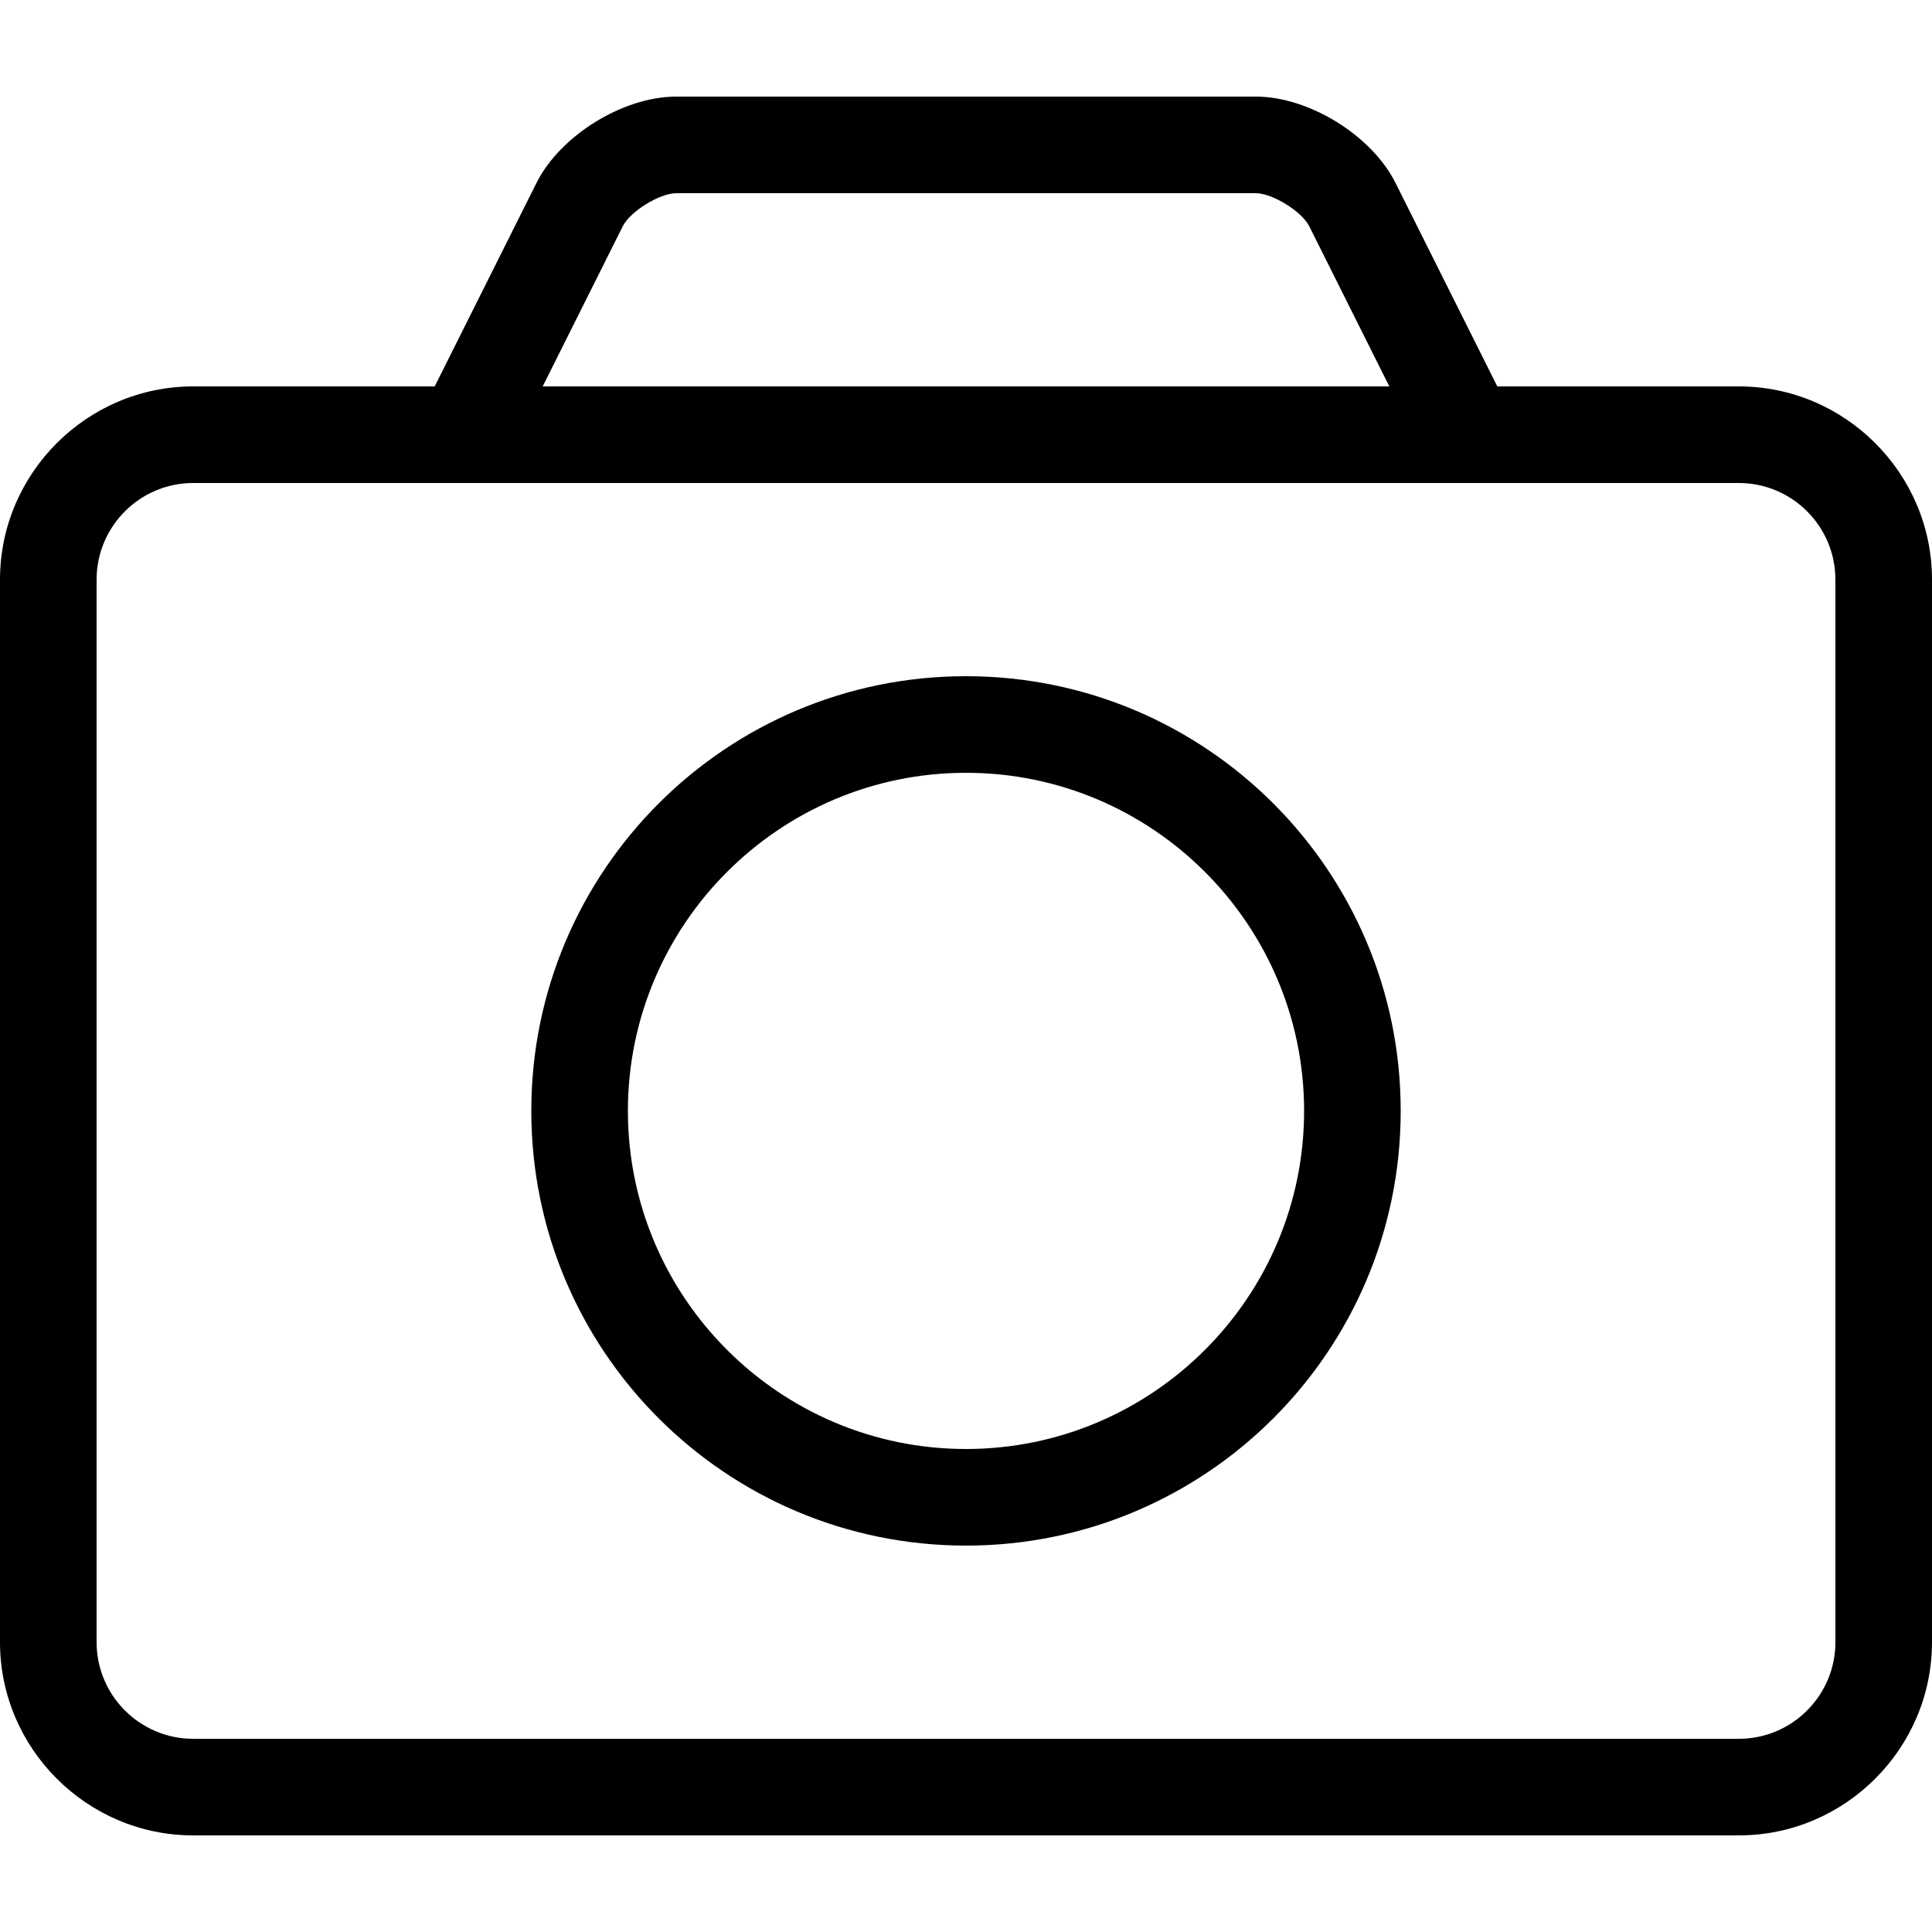
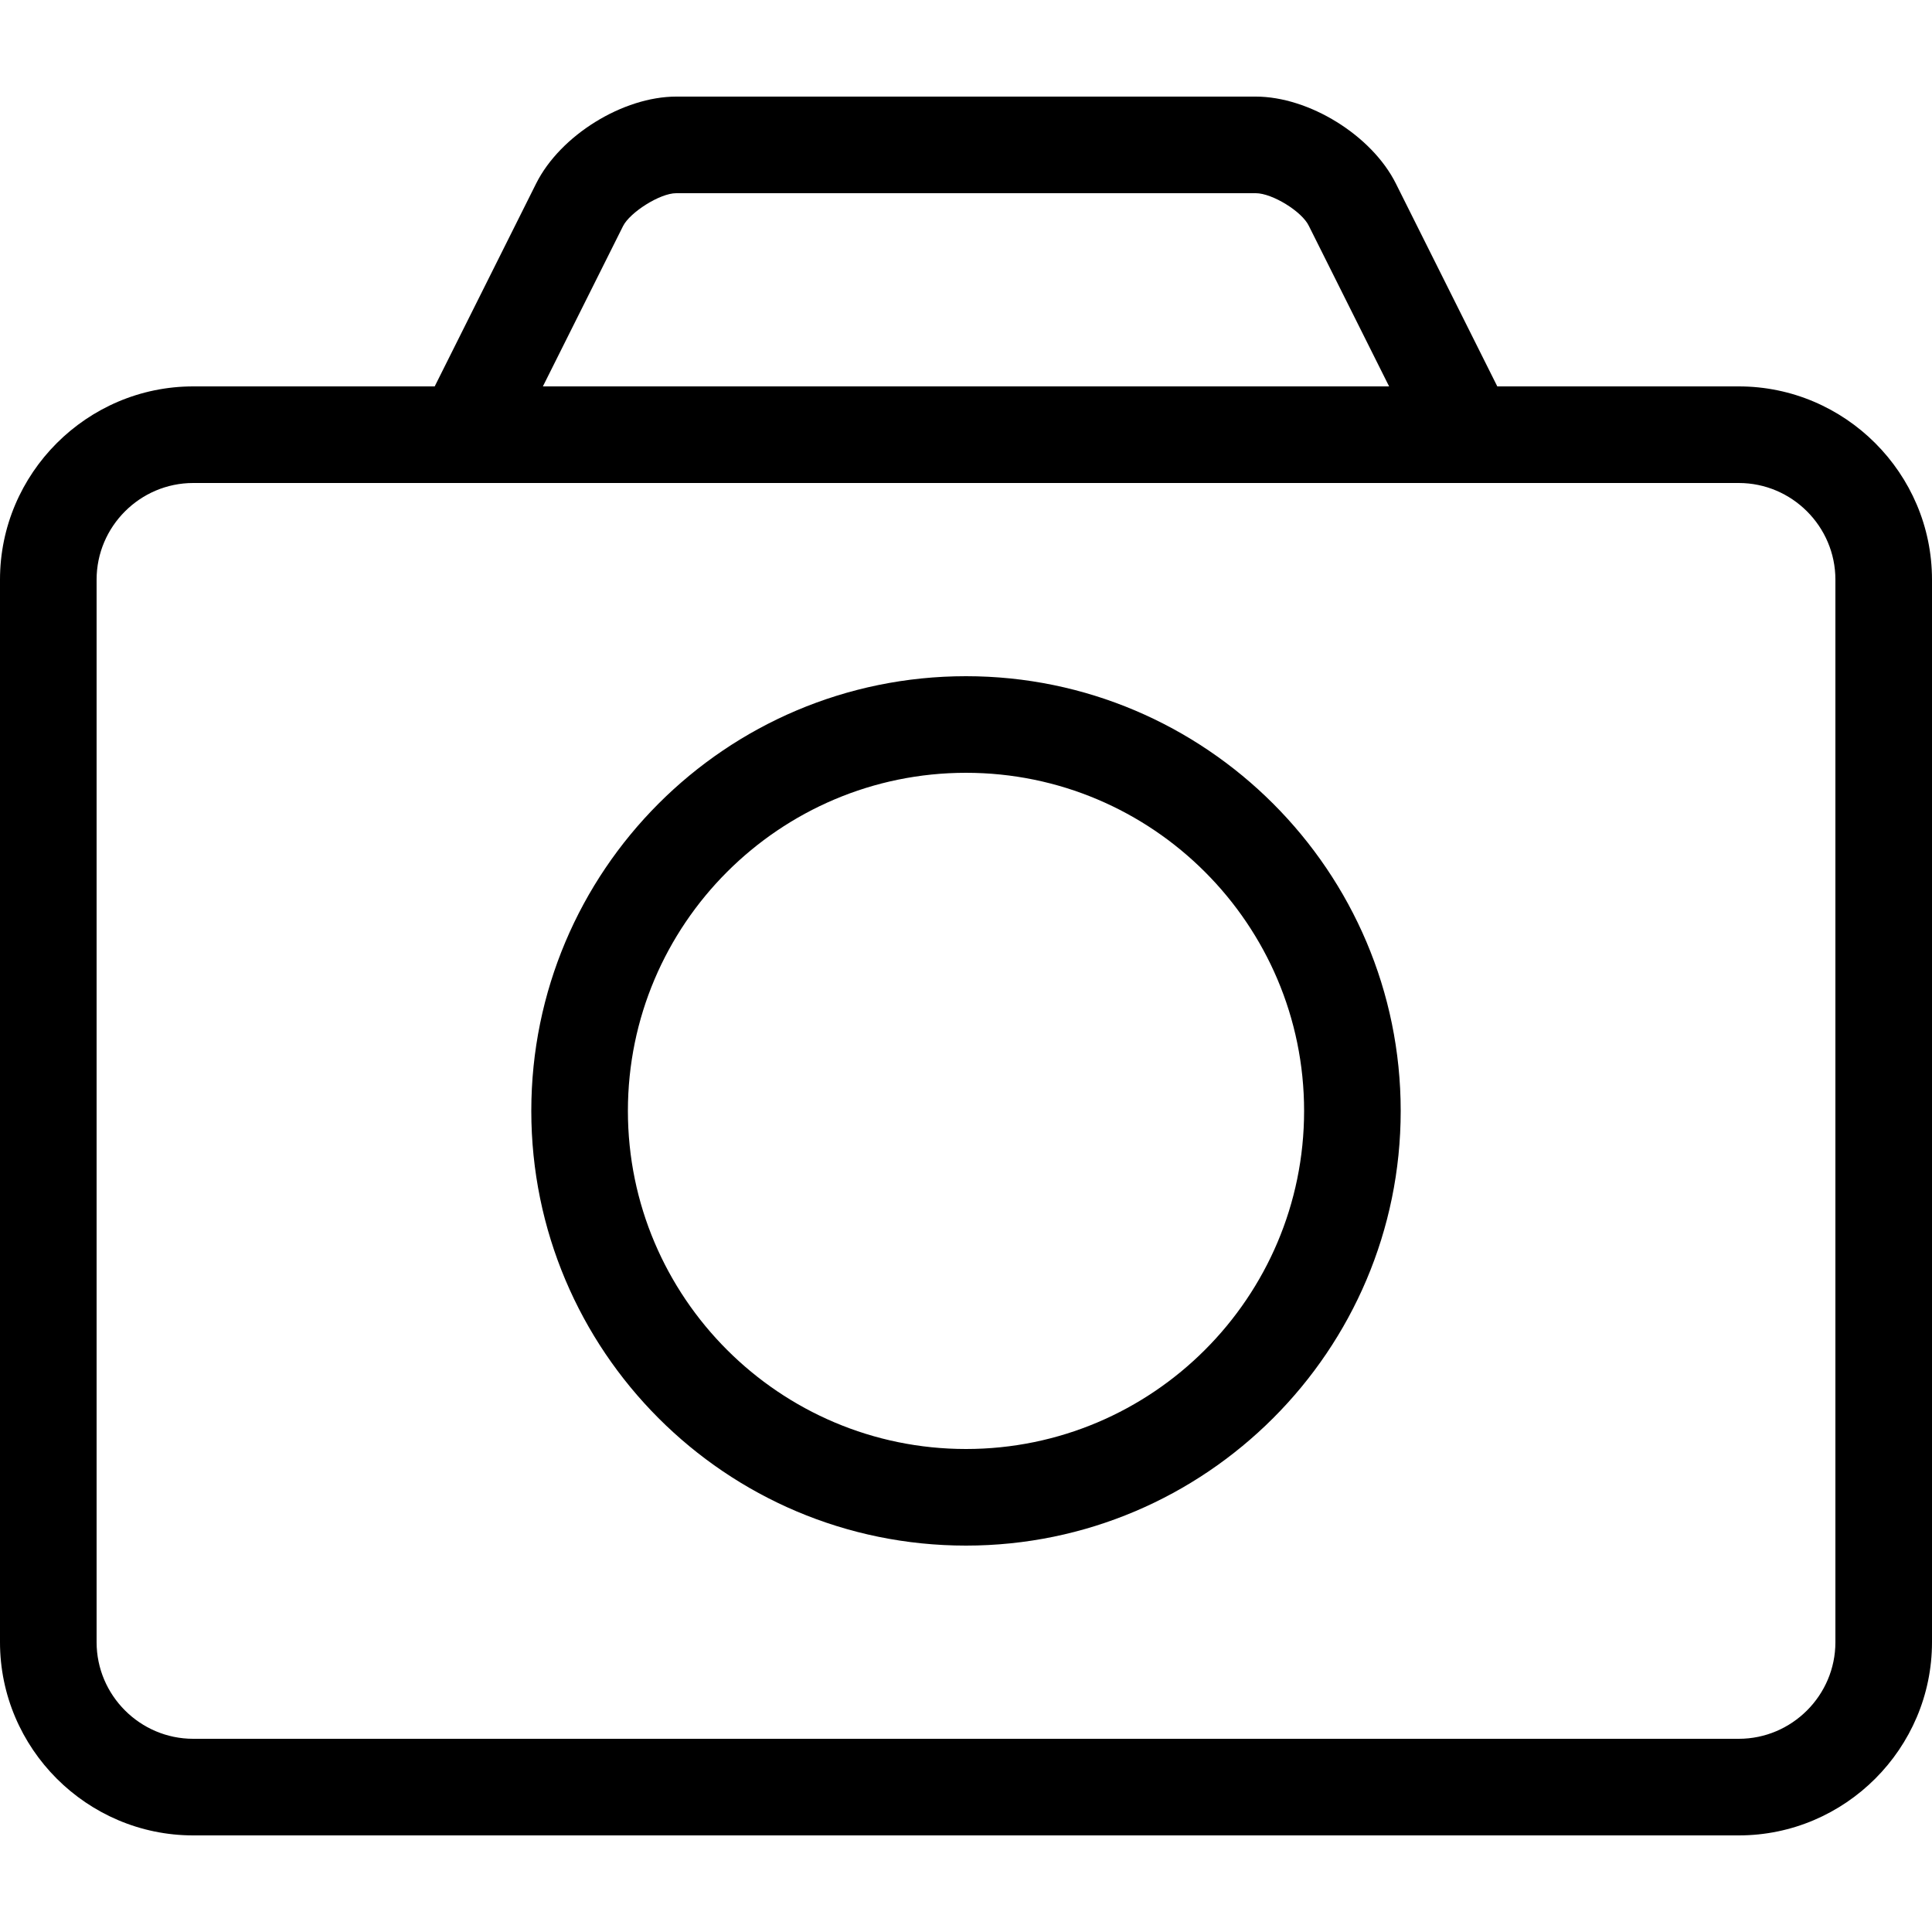
<svg xmlns="http://www.w3.org/2000/svg" width="20" height="20" viewBox="0 0 20 20">
-   <path d="M10 15c-1.93 0-3.5-1.57-3.5-3.5S8.07 8 10 8s3.5 1.57 3.5 3.5S11.93 15 10 15zm0-8a4.5 4.5 0 1 0 0 9 4.5 4.5 0 0 0 0-9zm9 10c0 .552-.449 1-1 1H2c-.551 0-1-.448-1-1V6c0-.552.449-1 1-1h16c.551 0 1 .448 1 1v11zM6.447 2.342C6.524 2.188 6.829 2 7 2h6c.171 0 .476.188.553.342L14.382 4H5.618l.829-1.658zM18 4h-2.5l-1.053-2.105C14.201 1.402 13.55 1 13 1H7c-.55 0-1.201.402-1.447.895L4.5 4H2C.9 4 0 4.9 0 6v11c0 1.1.9 2 2 2h16c1.1 0 2-.9 2-2V6c0-1.1-.9-2-2-2z" fill="#000" fill-rule="evenodd" />
+   <path d="M10 15c-1.93 0-3.5-1.57-3.5-3.5S8.07 8 10 8s3.5 1.57 3.5 3.5S11.93 15 10 15zm0-8c-2.49 0-4.5 2.02-4.5 4.5S7.51 16 10 16c2.48 0 4.5-2.02 4.5-4.5S12.48 7 10 7zm9 10c0 .55-.45 1-1 1H2c-.55 0-1-.45-1-1V6c0-.55.45-1 1-1h16c.55 0 1 .45 1 1v11zM6.45 2.34C6.52 2.2 6.83 2 7 2h6c.17 0 .48.19.55.34L14.38 4H5.62l.83-1.66zM18 4h-2.5l-1.05-2.1c-.25-.5-.9-.9-1.45-.9H7c-.55 0-1.2.4-1.45.9L4.5 4H2C.9 4 0 4.9 0 6v11c0 1.1.9 2 2 2h16c1.1 0 2-.9 2-2V6c0-1.1-.9-2-2-2z" fill-rule="evenodd" />
</svg>
